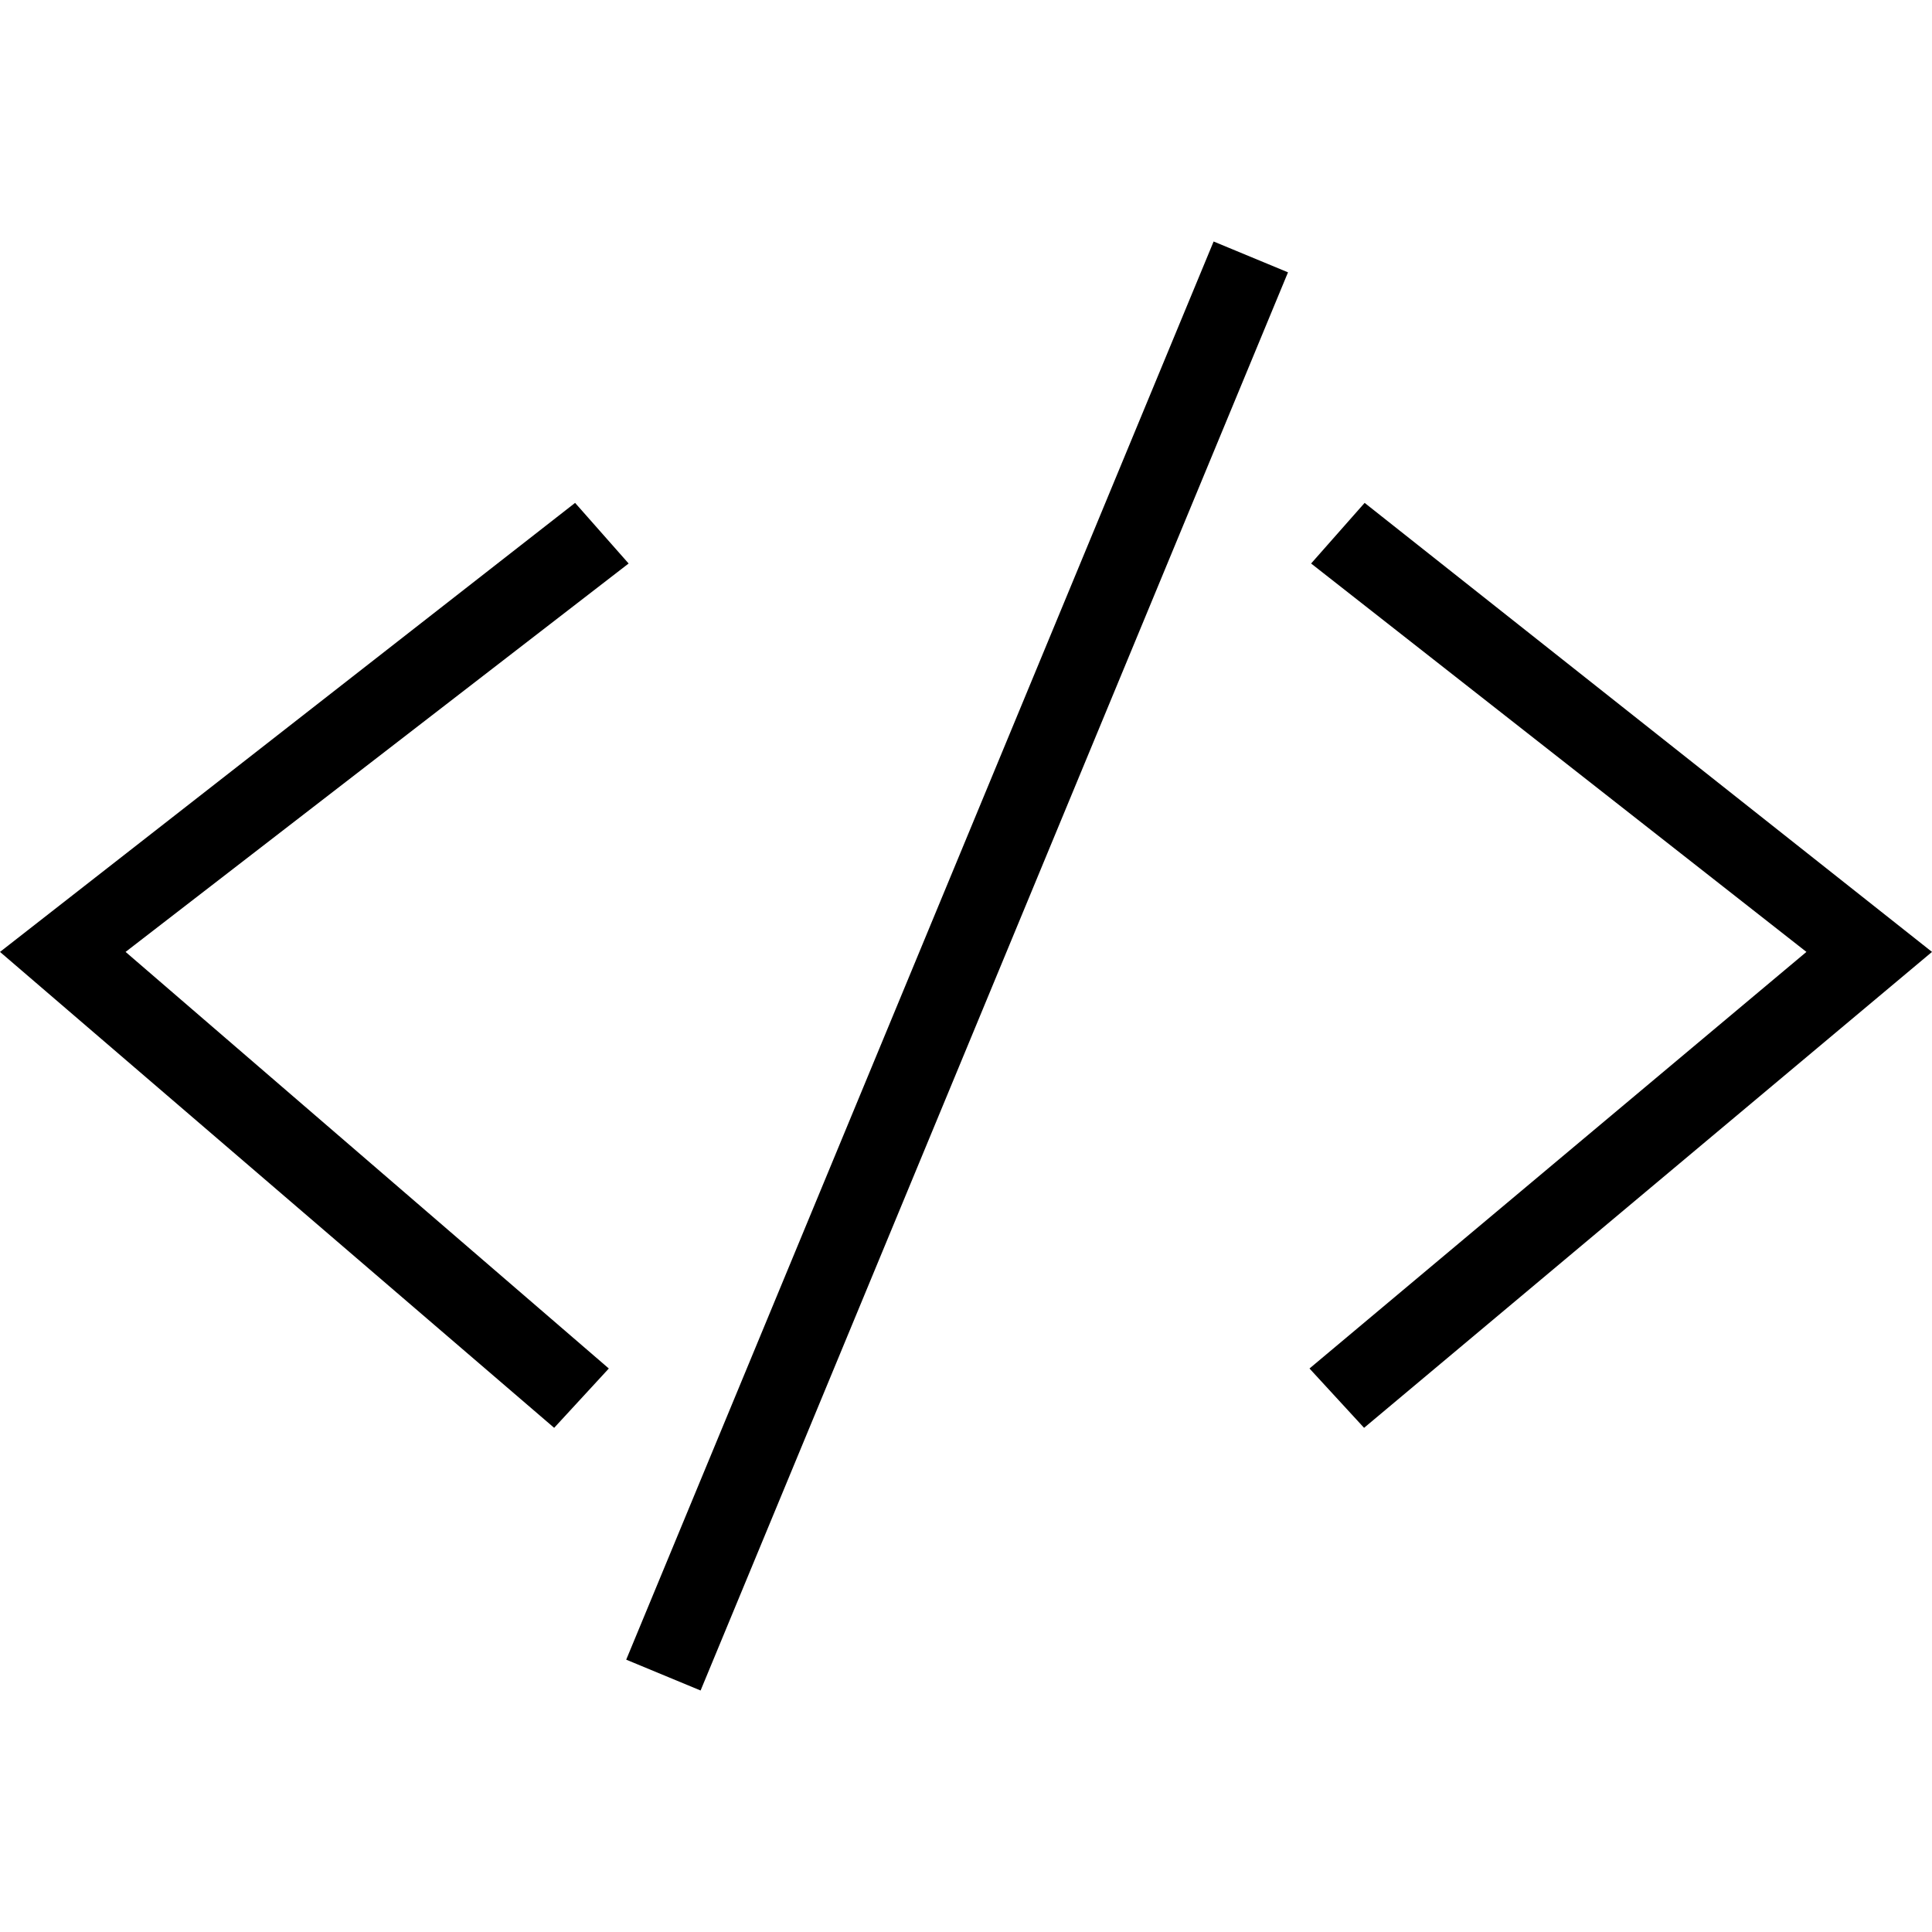
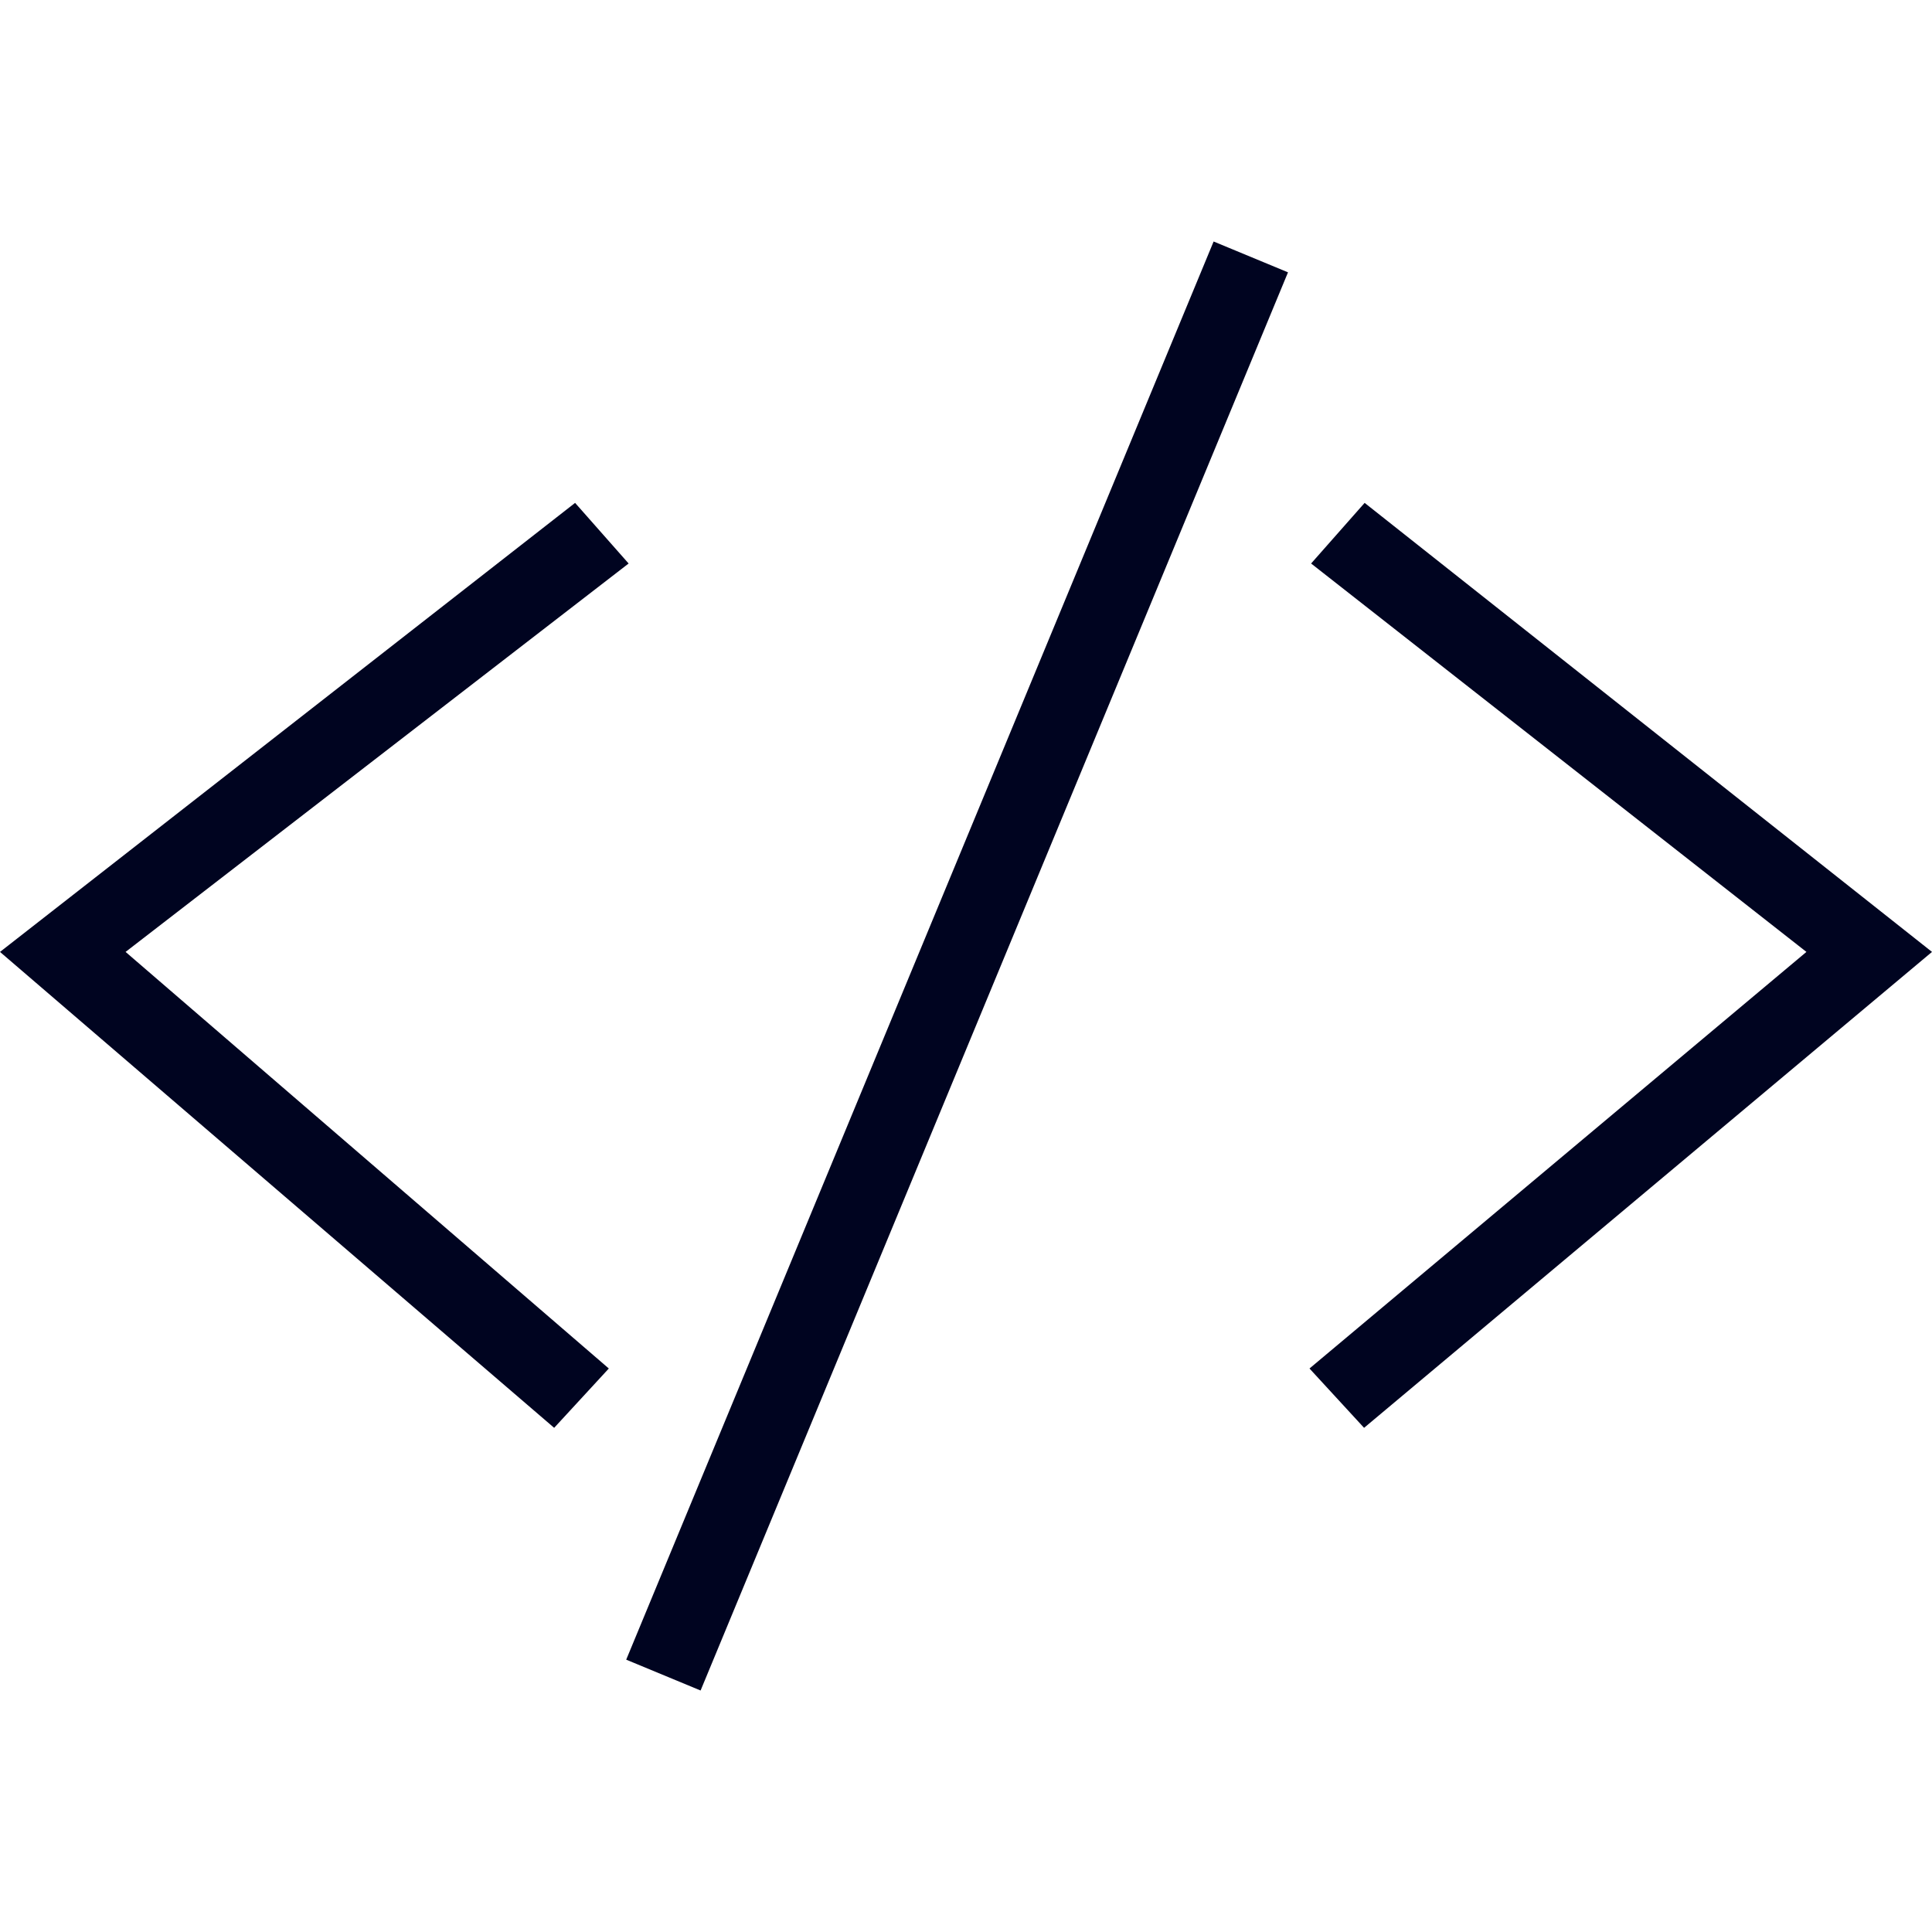
- <svg xmlns="http://www.w3.org/2000/svg" width="24" height="24" fill-rule="evenodd" clip-rule="evenodd">
+ <svg xmlns="http://www.w3.org/2000/svg" fill="#000420" width="24" height="24" fill-rule="evenodd" clip-rule="evenodd">
  <path d="M16 3.383l-.924-.383-7.297 17.617.924.383 7.297-17.617zm.287 3.617l6.153 4.825-6.173 5.175.678.737 7.055-5.912-7.048-5.578-.665.753zm-8.478 0l-6.249 4.825 6.003 5.175-.679.737-6.884-5.912 7.144-5.578.665.753z" />
</svg>
